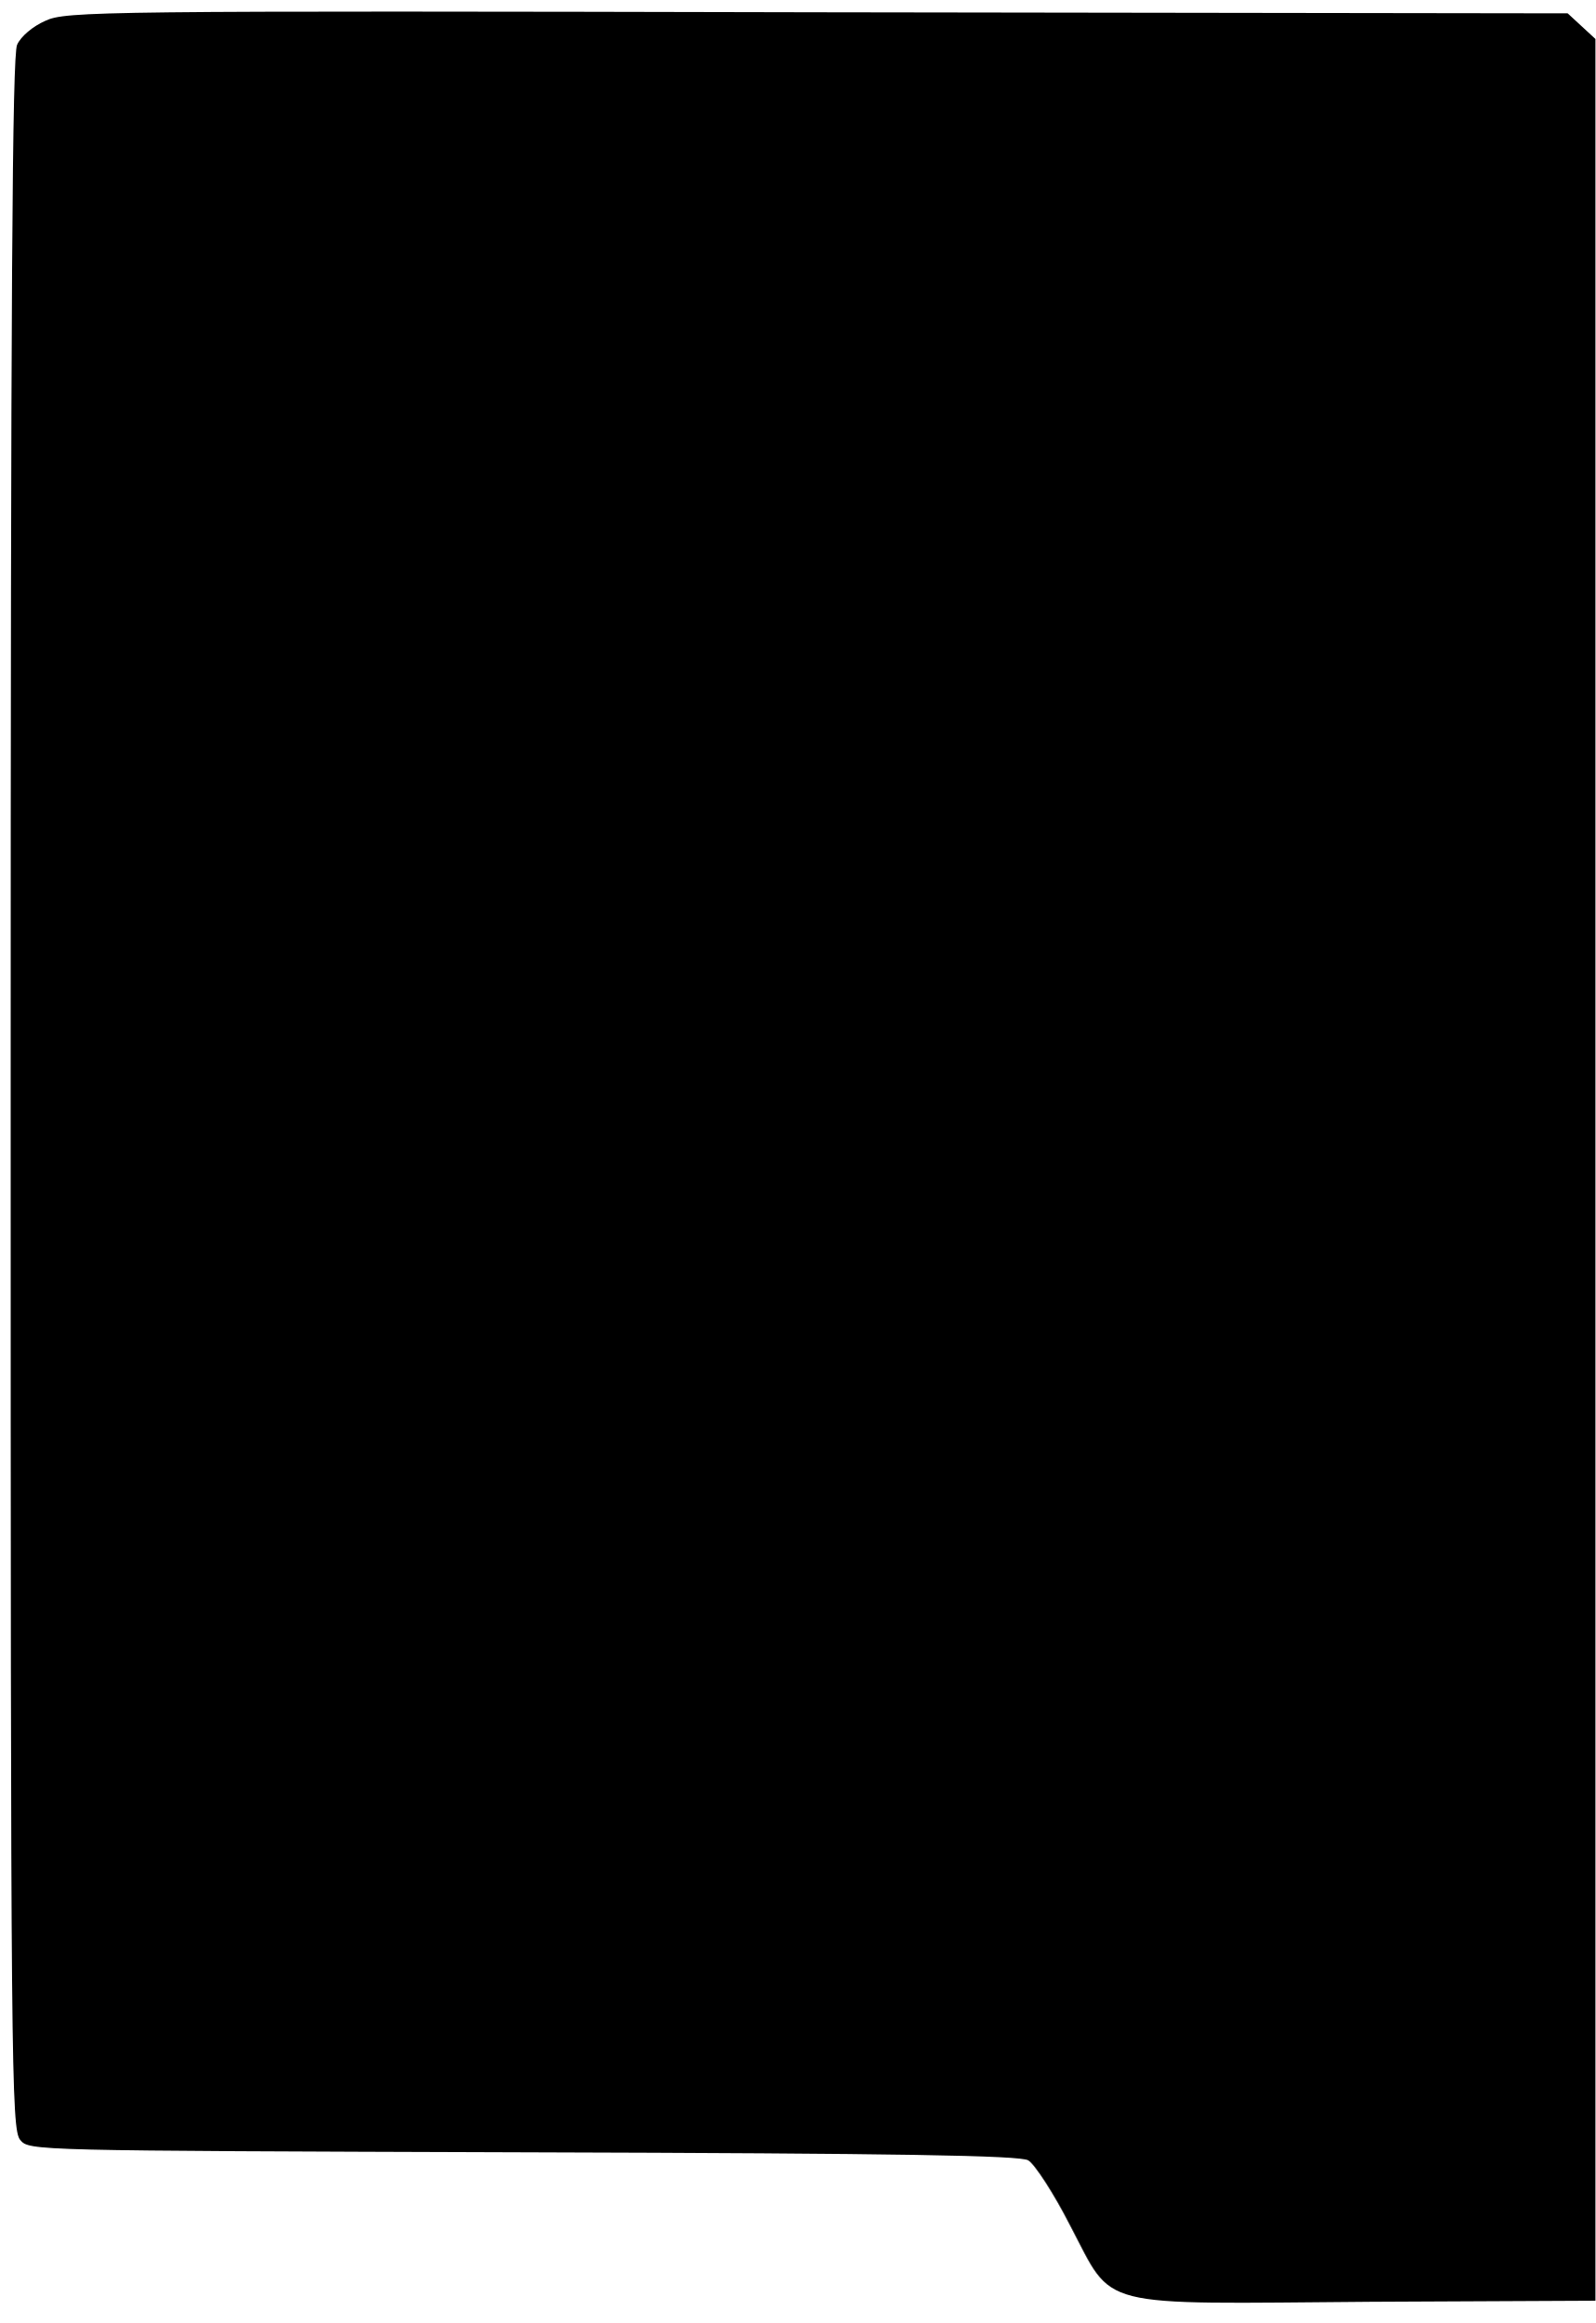
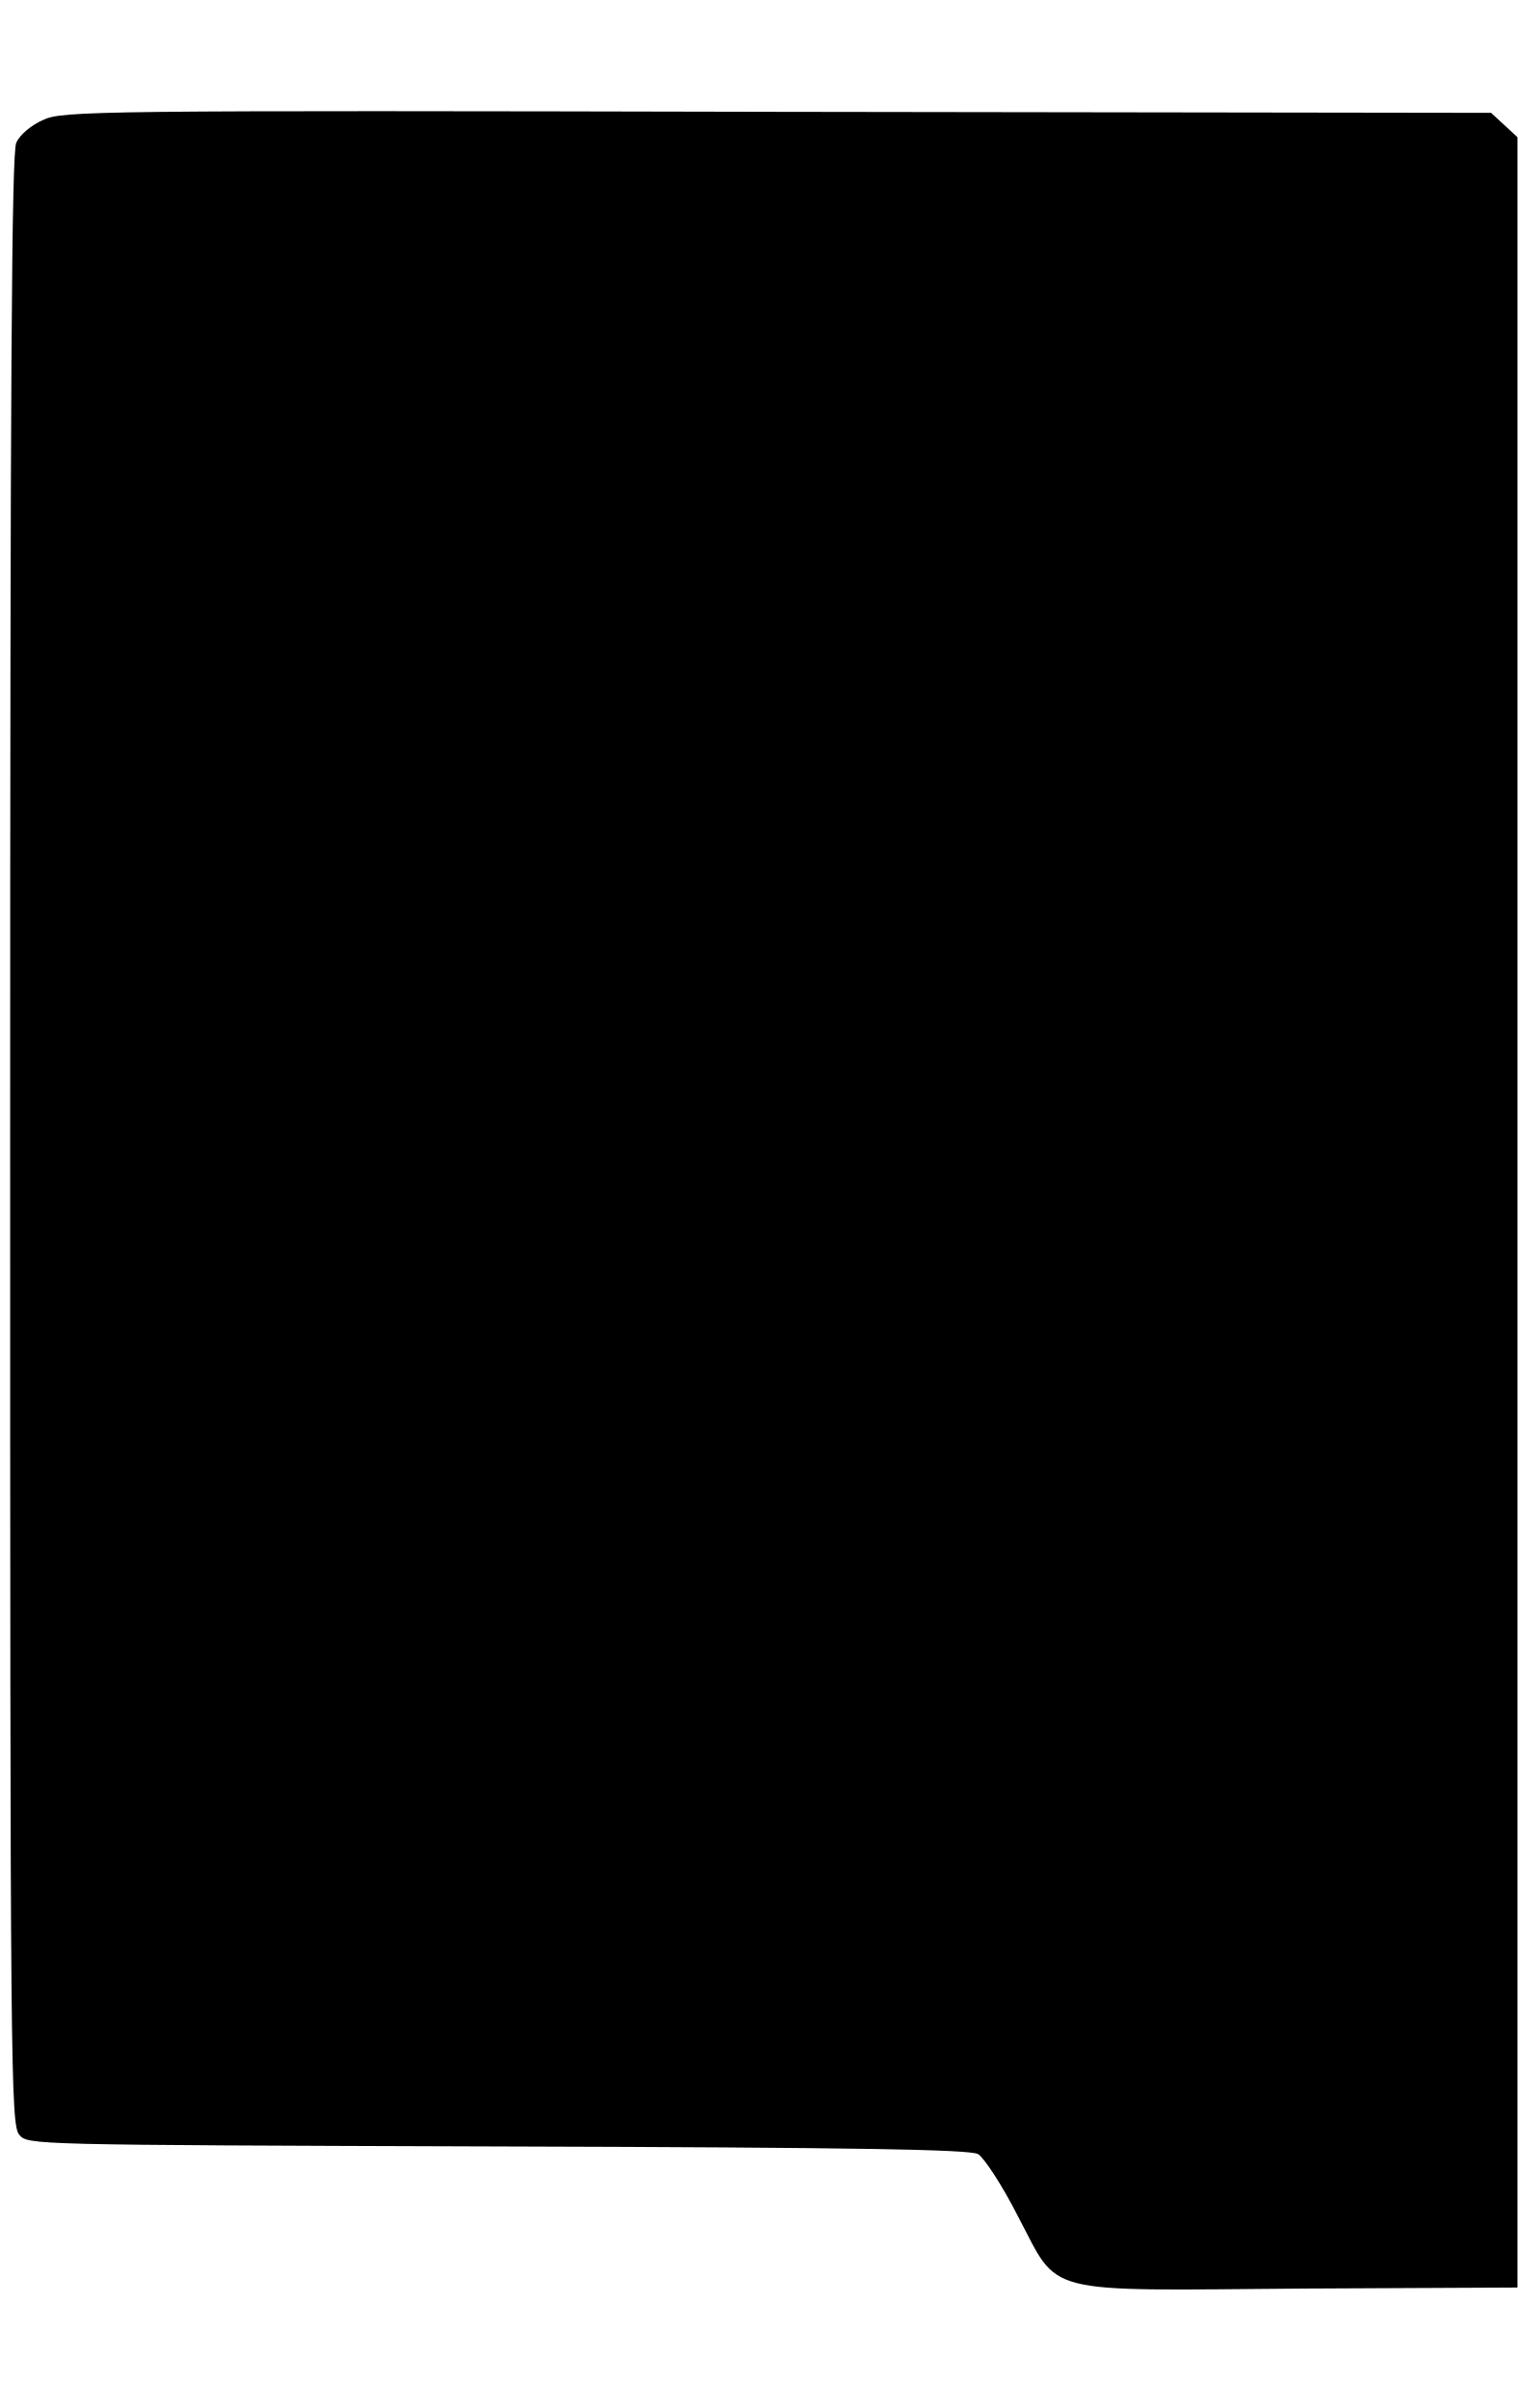
- <svg xmlns="http://www.w3.org/2000/svg" version="1.0" width="299pt" height="435pt" viewBox="0 0 299 435" preserveAspectRatio="xMidYMid meet">
+ <svg xmlns="http://www.w3.org/2000/svg" version="1.0" width="213pt" height="338pt" viewBox="0 0 299 435" preserveAspectRatio="xMidYMid meet">
  <g transform="translate(0,435) scale(0.1,-0.1)" fill="#000000" stroke="none">
    <path d="M85 4311 c-23 -10 -46 -29 -53 -45 -9 -21 -12 -453 -12 -1965 0 -1832 1 -1940 18 -1960 17 -20 19 -20 942 -23 715 -2 930 -6 947 -15 12 -7 48 -62 79 -123 83 -157 40 -146 562 -142 l422 2 0 2118 0 2119 -26 24 -26 24 -1406 2 c-1348 3 -1409 2 -1447 -16z" />
  </g>
</svg>
